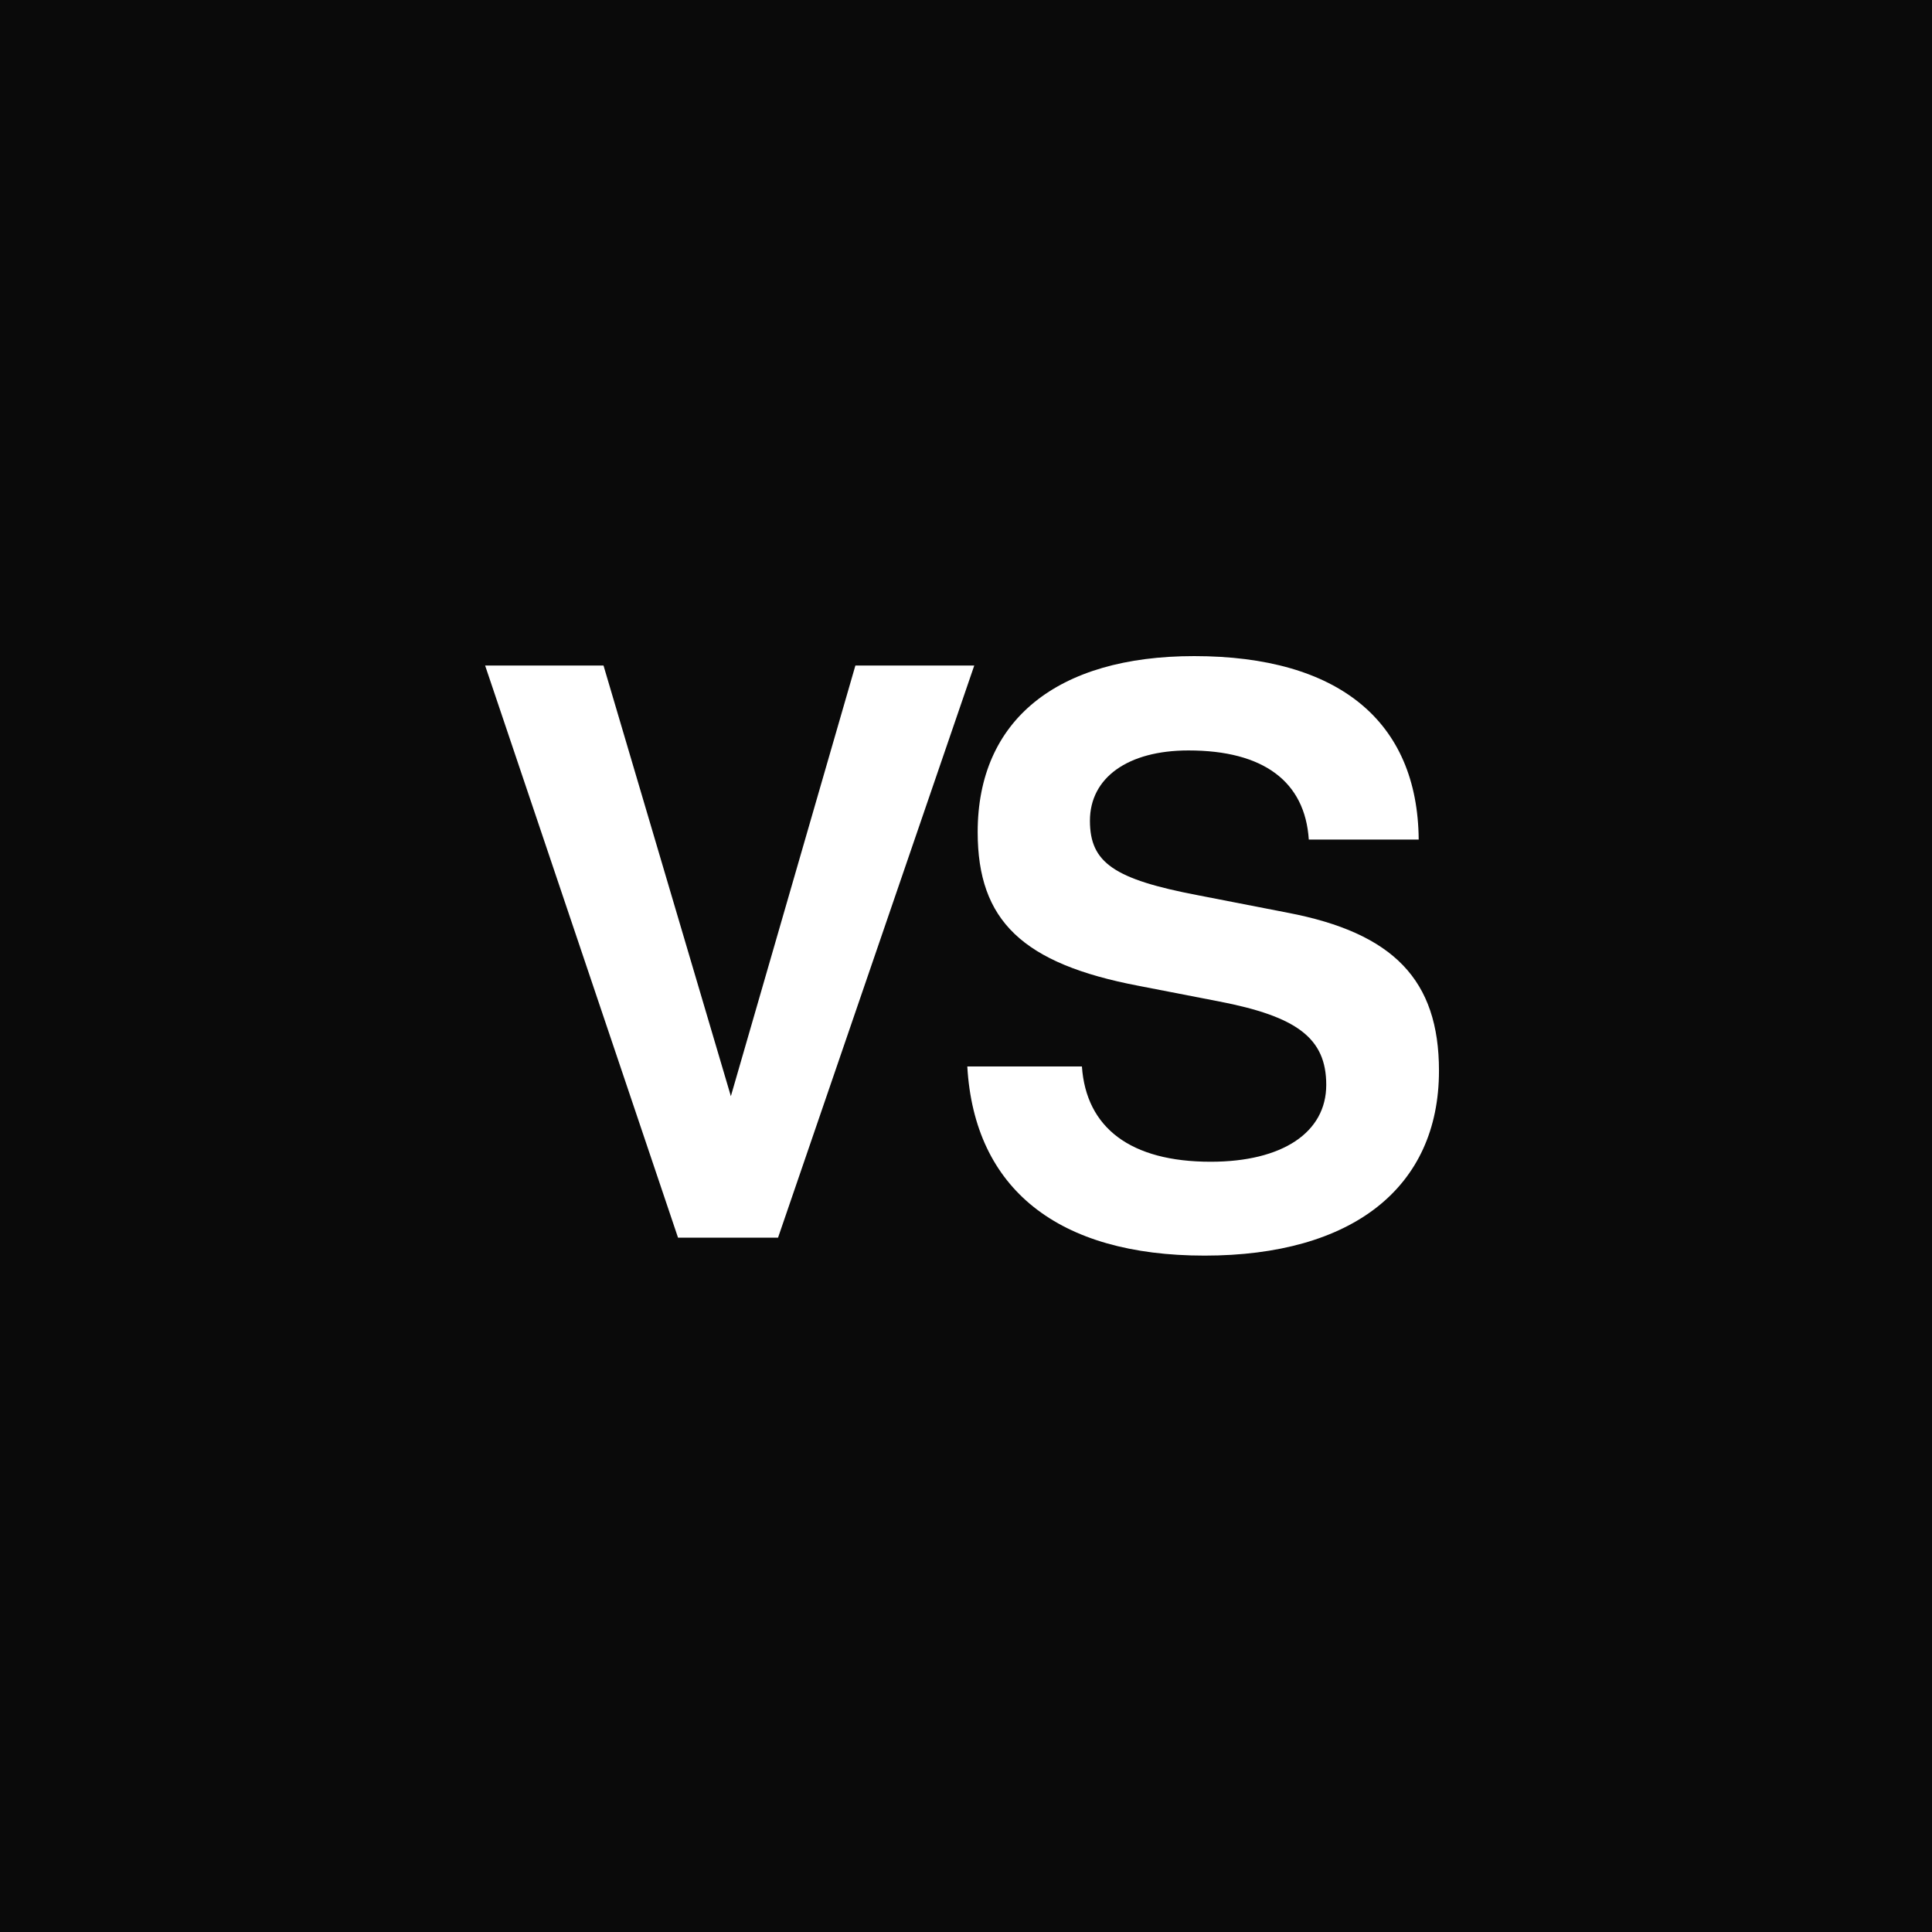
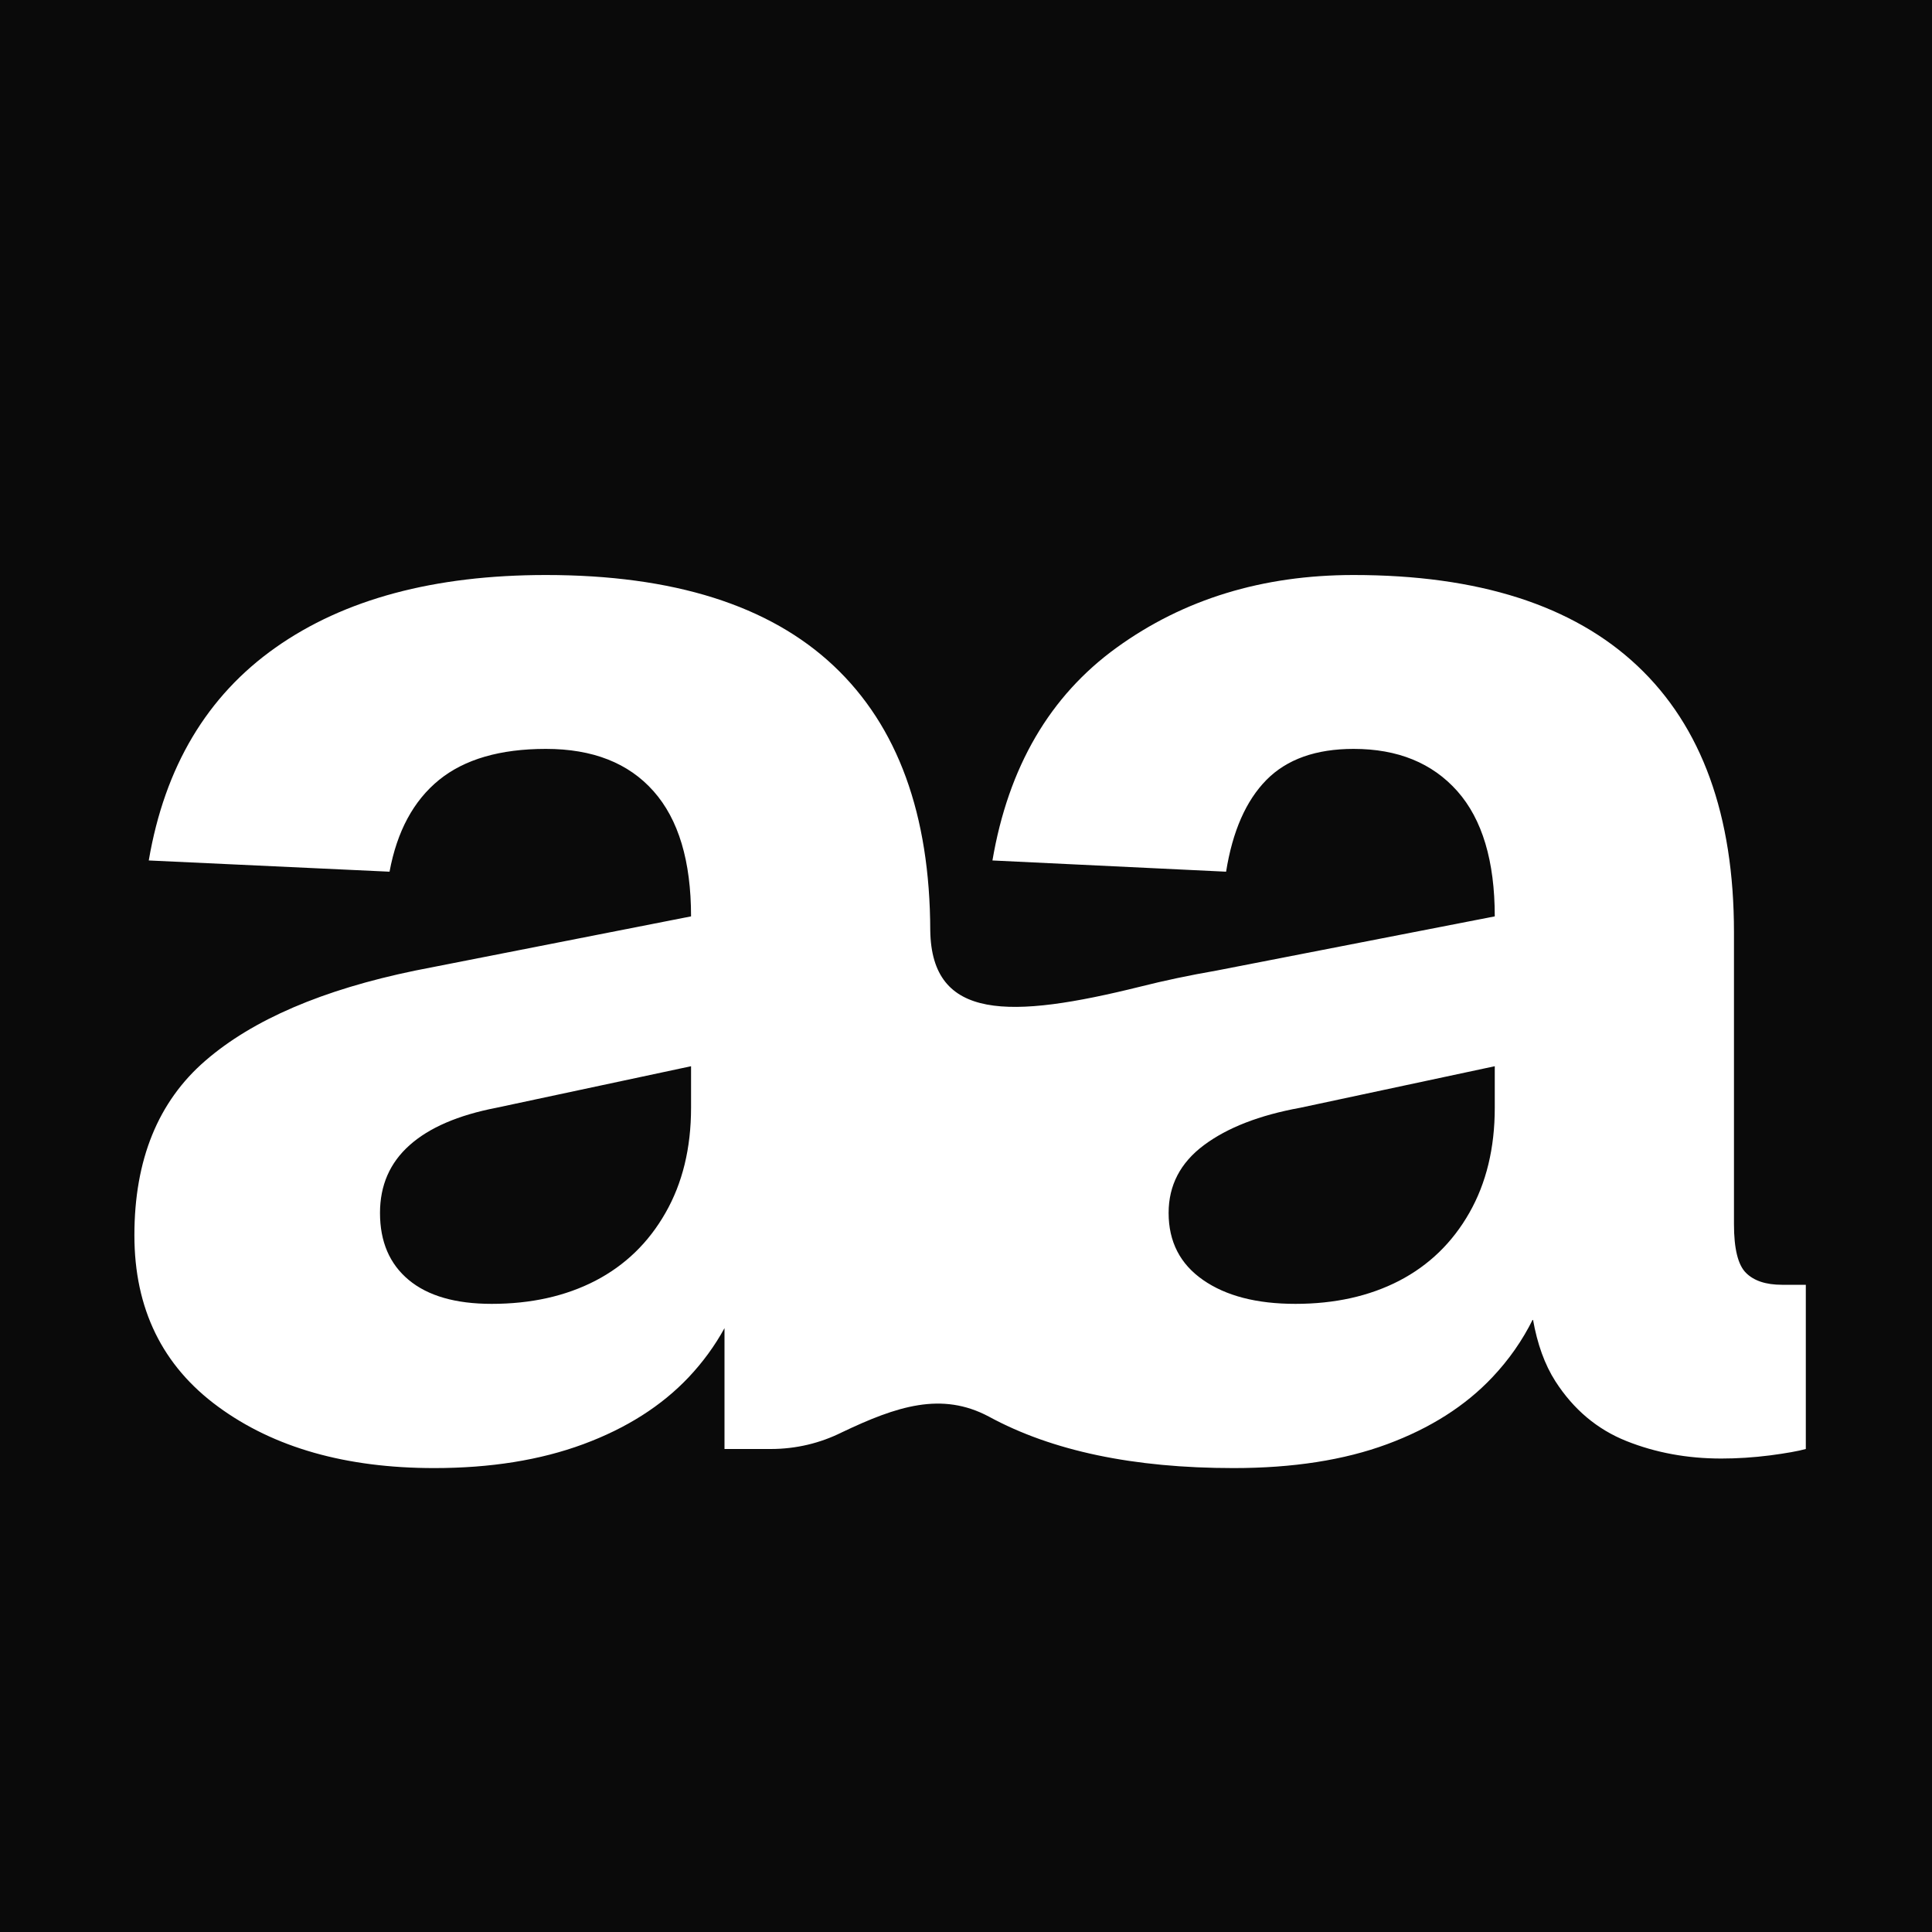
- <svg xmlns="http://www.w3.org/2000/svg" viewBox="0 0 64 64">
-   <rect width="64" height="64" fill="#0a0a0a" />
-   <text x="32" y="41" fill="#fff" font-family="Helvetica, Arial, sans-serif" font-size="26" font-weight="600" text-anchor="middle" letter-spacing="-1">VS</text>
+ <svg xmlns="http://www.w3.org/2000/svg" viewBox="0 0 16 16">
+   <style>rect{fill:#0a0a0a}path{fill:#fff}@media (prefers-color-scheme:dark){rect{fill:#fff}path{fill:#0a0a0a}}</style>
+   <rect width="16" height="16" />
+   <path d="M3.596 12.158Q4.296 12.158 4.831 11.96Q5.366 11.762 5.703 11.406Q5.88 11.218 6 10.999L6 12L6.383 12C6.594 12 6.793 11.951 6.97 11.863C7.427 11.645 7.798 11.523 8.19 11.732Q8.973 12.158 10.216 12.158Q10.953 12.158 11.488 11.96Q12.023 11.762 12.359 11.406Q12.565 11.188 12.695 10.925Q12.749 11.233 12.881 11.439Q13.106 11.789 13.469 11.934Q13.832 12.079 14.255 12.079Q14.453 12.079 14.658 12.053Q14.862 12.026 14.955 12L14.955 10.64L14.757 10.64Q14.558 10.64 14.459 10.541Q14.36 10.442 14.36 10.138L14.36 7.721Q14.36 6.268 13.561 5.515Q12.762 4.762 11.21 4.762Q10.079 4.762 9.248 5.363Q8.417 5.964 8.219 7.126L10.154 7.219Q10.234 6.717 10.488 6.459Q10.742 6.202 11.21 6.202Q11.758 6.202 12.069 6.552Q12.379 6.902 12.379 7.589L10.074 8.038Q9.74 8.096 9.443 8.171C8.363 8.439 7.715 8.453 7.704 7.706Q7.7 6.264 6.905 5.515Q6.106 4.762 4.521 4.762Q3.134 4.762 2.282 5.363Q1.43 5.964 1.232 7.126L3.226 7.219Q3.319 6.717 3.636 6.459Q3.953 6.202 4.521 6.202Q5.102 6.202 5.412 6.552Q5.723 6.902 5.723 7.589L3.438 8.038Q2.289 8.275 1.701 8.784Q1.113 9.292 1.113 10.23Q1.113 11.142 1.807 11.65Q2.5 12.158 3.596 12.158ZM10.728 10.798Q10.247 10.798 9.963 10.6Q9.678 10.402 9.678 10.045Q9.678 9.702 9.97 9.484Q10.262 9.266 10.768 9.174L12.379 8.83L12.379 9.174Q12.379 9.675 12.168 10.045Q11.957 10.415 11.587 10.607Q11.217 10.798 10.728 10.798ZM4.072 10.798Q3.623 10.798 3.385 10.6Q3.147 10.402 3.147 10.045Q3.147 9.702 3.392 9.484Q3.636 9.266 4.111 9.174L5.723 8.83L5.723 9.174Q5.723 9.675 5.511 10.045Q5.3 10.415 4.93 10.607Q4.56 10.798 4.072 10.798Z" />
</svg>
